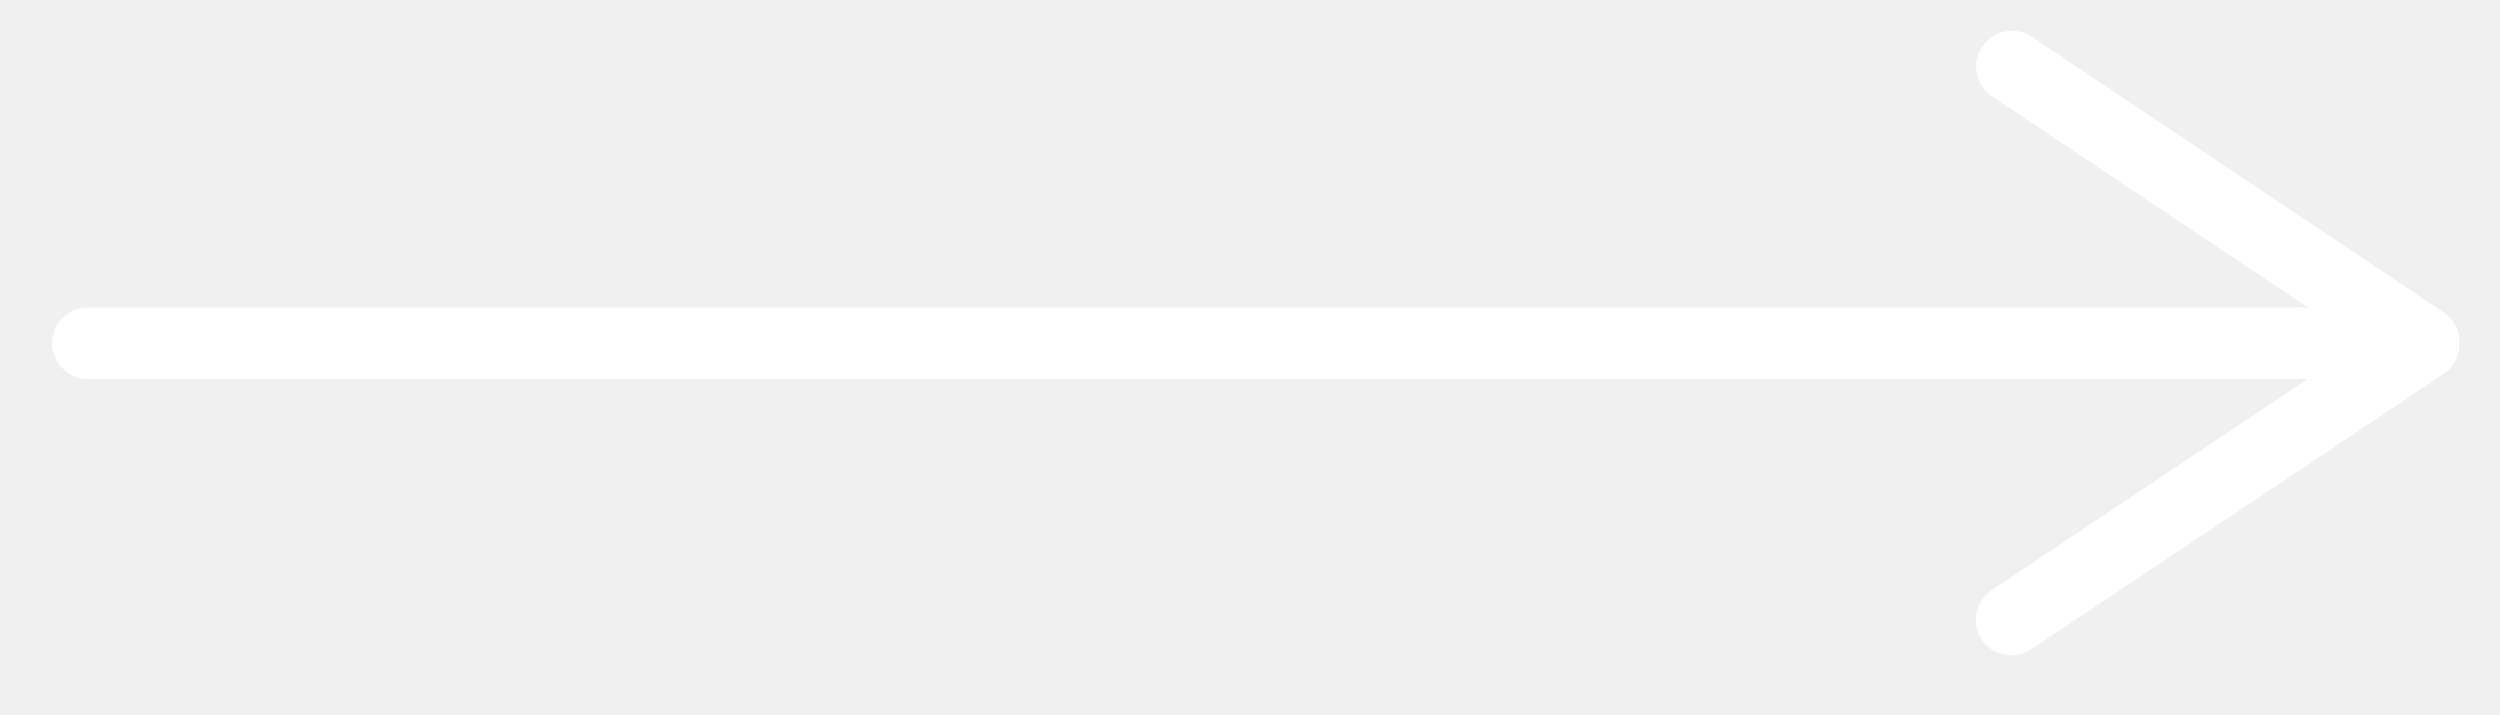
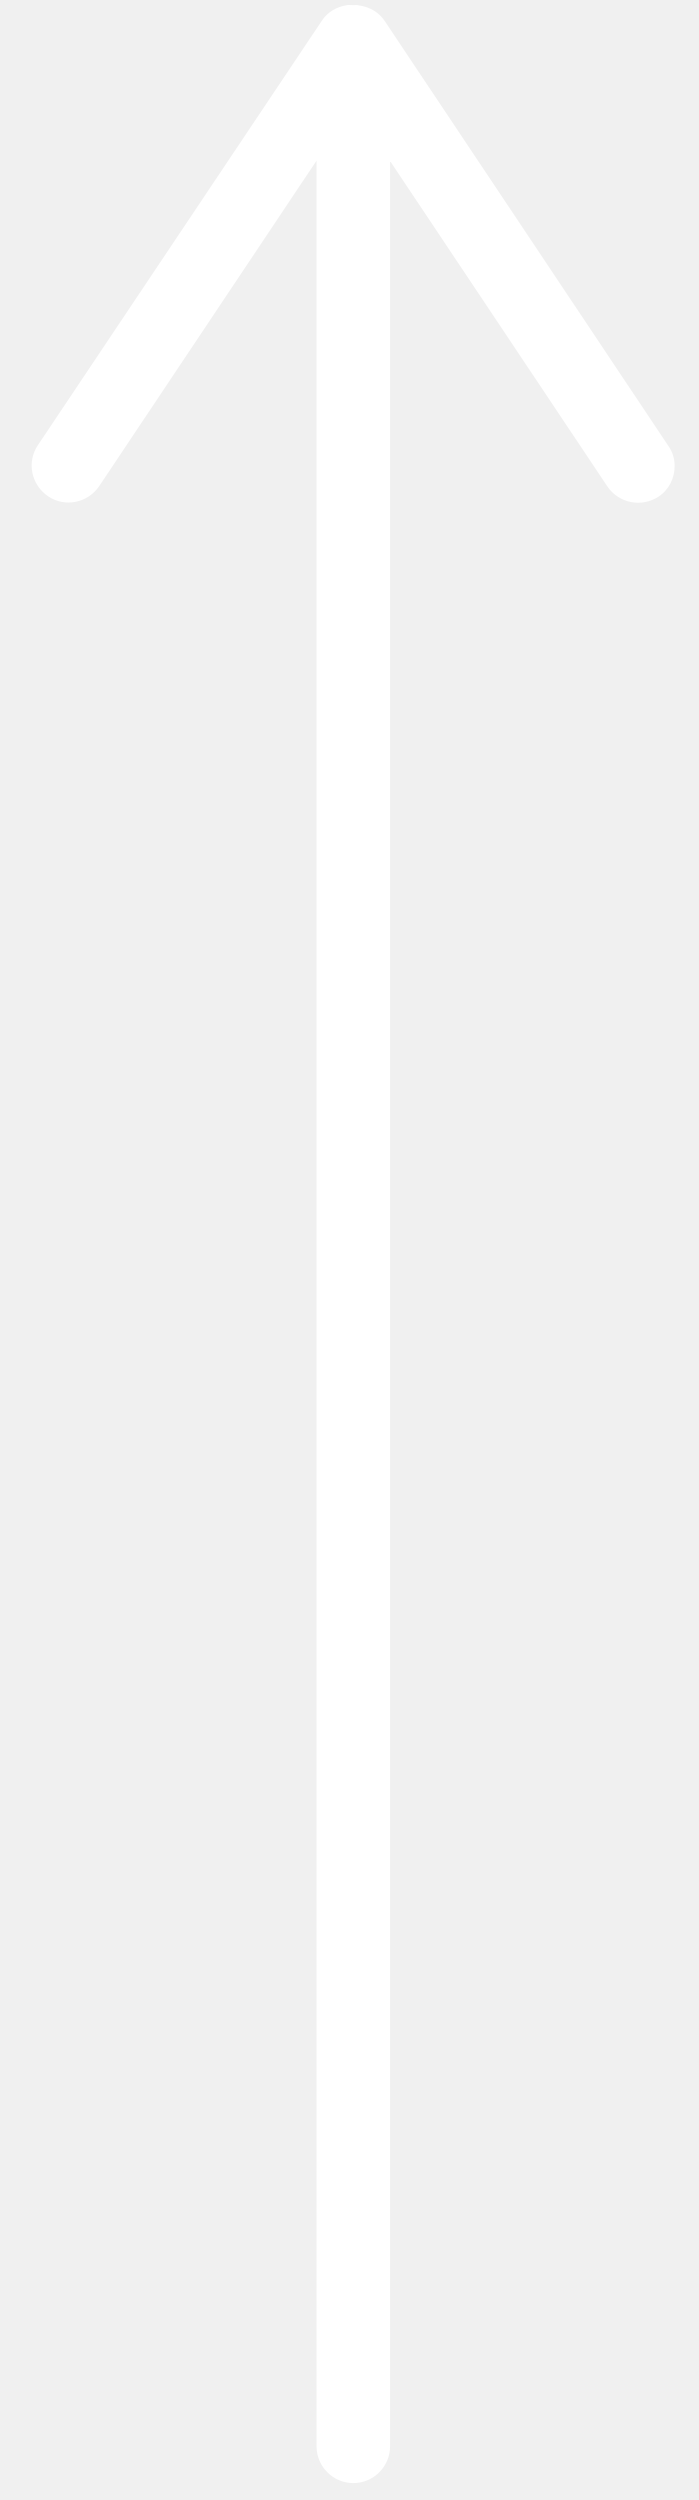
- <svg xmlns="http://www.w3.org/2000/svg" version="1.1" id="Layer_1" x="0px" y="0px" viewBox="0 0 70 20" style="enable-background:new 0 0 70 20;" xml:space="preserve">
-   <style type="text/css">
- 	.st0{fill:#FFF;}
- </style>
-   <path class="st0" d="M68.86,9.6c0-0.06,0.01-0.11,0-0.16c-0.04-0.27-0.18-0.53-0.43-0.69L56.89,1.03c-0.46-0.31-1.08-0.18-1.39,0.28  s-0.18,1.08,0.28,1.39l8.85,5.91H2.46c-0.55,0-1,0.45-1,1s0.45,1,1,1h62.16l-8.85,5.91c-0.46,0.31-0.58,0.93-0.28,1.39  c0.19,0.29,0.51,0.44,0.83,0.44c0.19,0,0.38-0.05,0.55-0.17l11.55-7.71c0.25-0.16,0.39-0.42,0.43-0.69  C68.87,9.71,68.86,9.65,68.86,9.6z" />
+ <svg xmlns="http://www.w3.org/2000/svg" width="19" height="68" viewBox="0 0 19 68" fill="none">
+   <path d="M9.6 0.14C9.54 0.14 9.49 0.13 9.44 0.14C9.17 0.18 8.91 0.32 8.75 0.57L1.03 12.11C0.72 12.57 0.85 13.19 1.31 13.5C1.77 13.81 2.39 13.68 2.7 13.22L8.61 4.37V66.54C8.61 67.09 9.06 67.54 9.61 67.54C10.16 67.54 10.61 67.09 10.61 66.54V4.38L16.52 13.23C16.83 13.69 17.45 13.81 17.91 13.51C18.2 13.32 18.35 13 18.35 12.68C18.35 12.49 18.3 12.3 18.18 12.13L10.47 0.58C10.31 0.33 10.05 0.19 9.78 0.15C9.71 0.13 9.65 0.14 9.6 0.14Z" fill="white" />
</svg>
